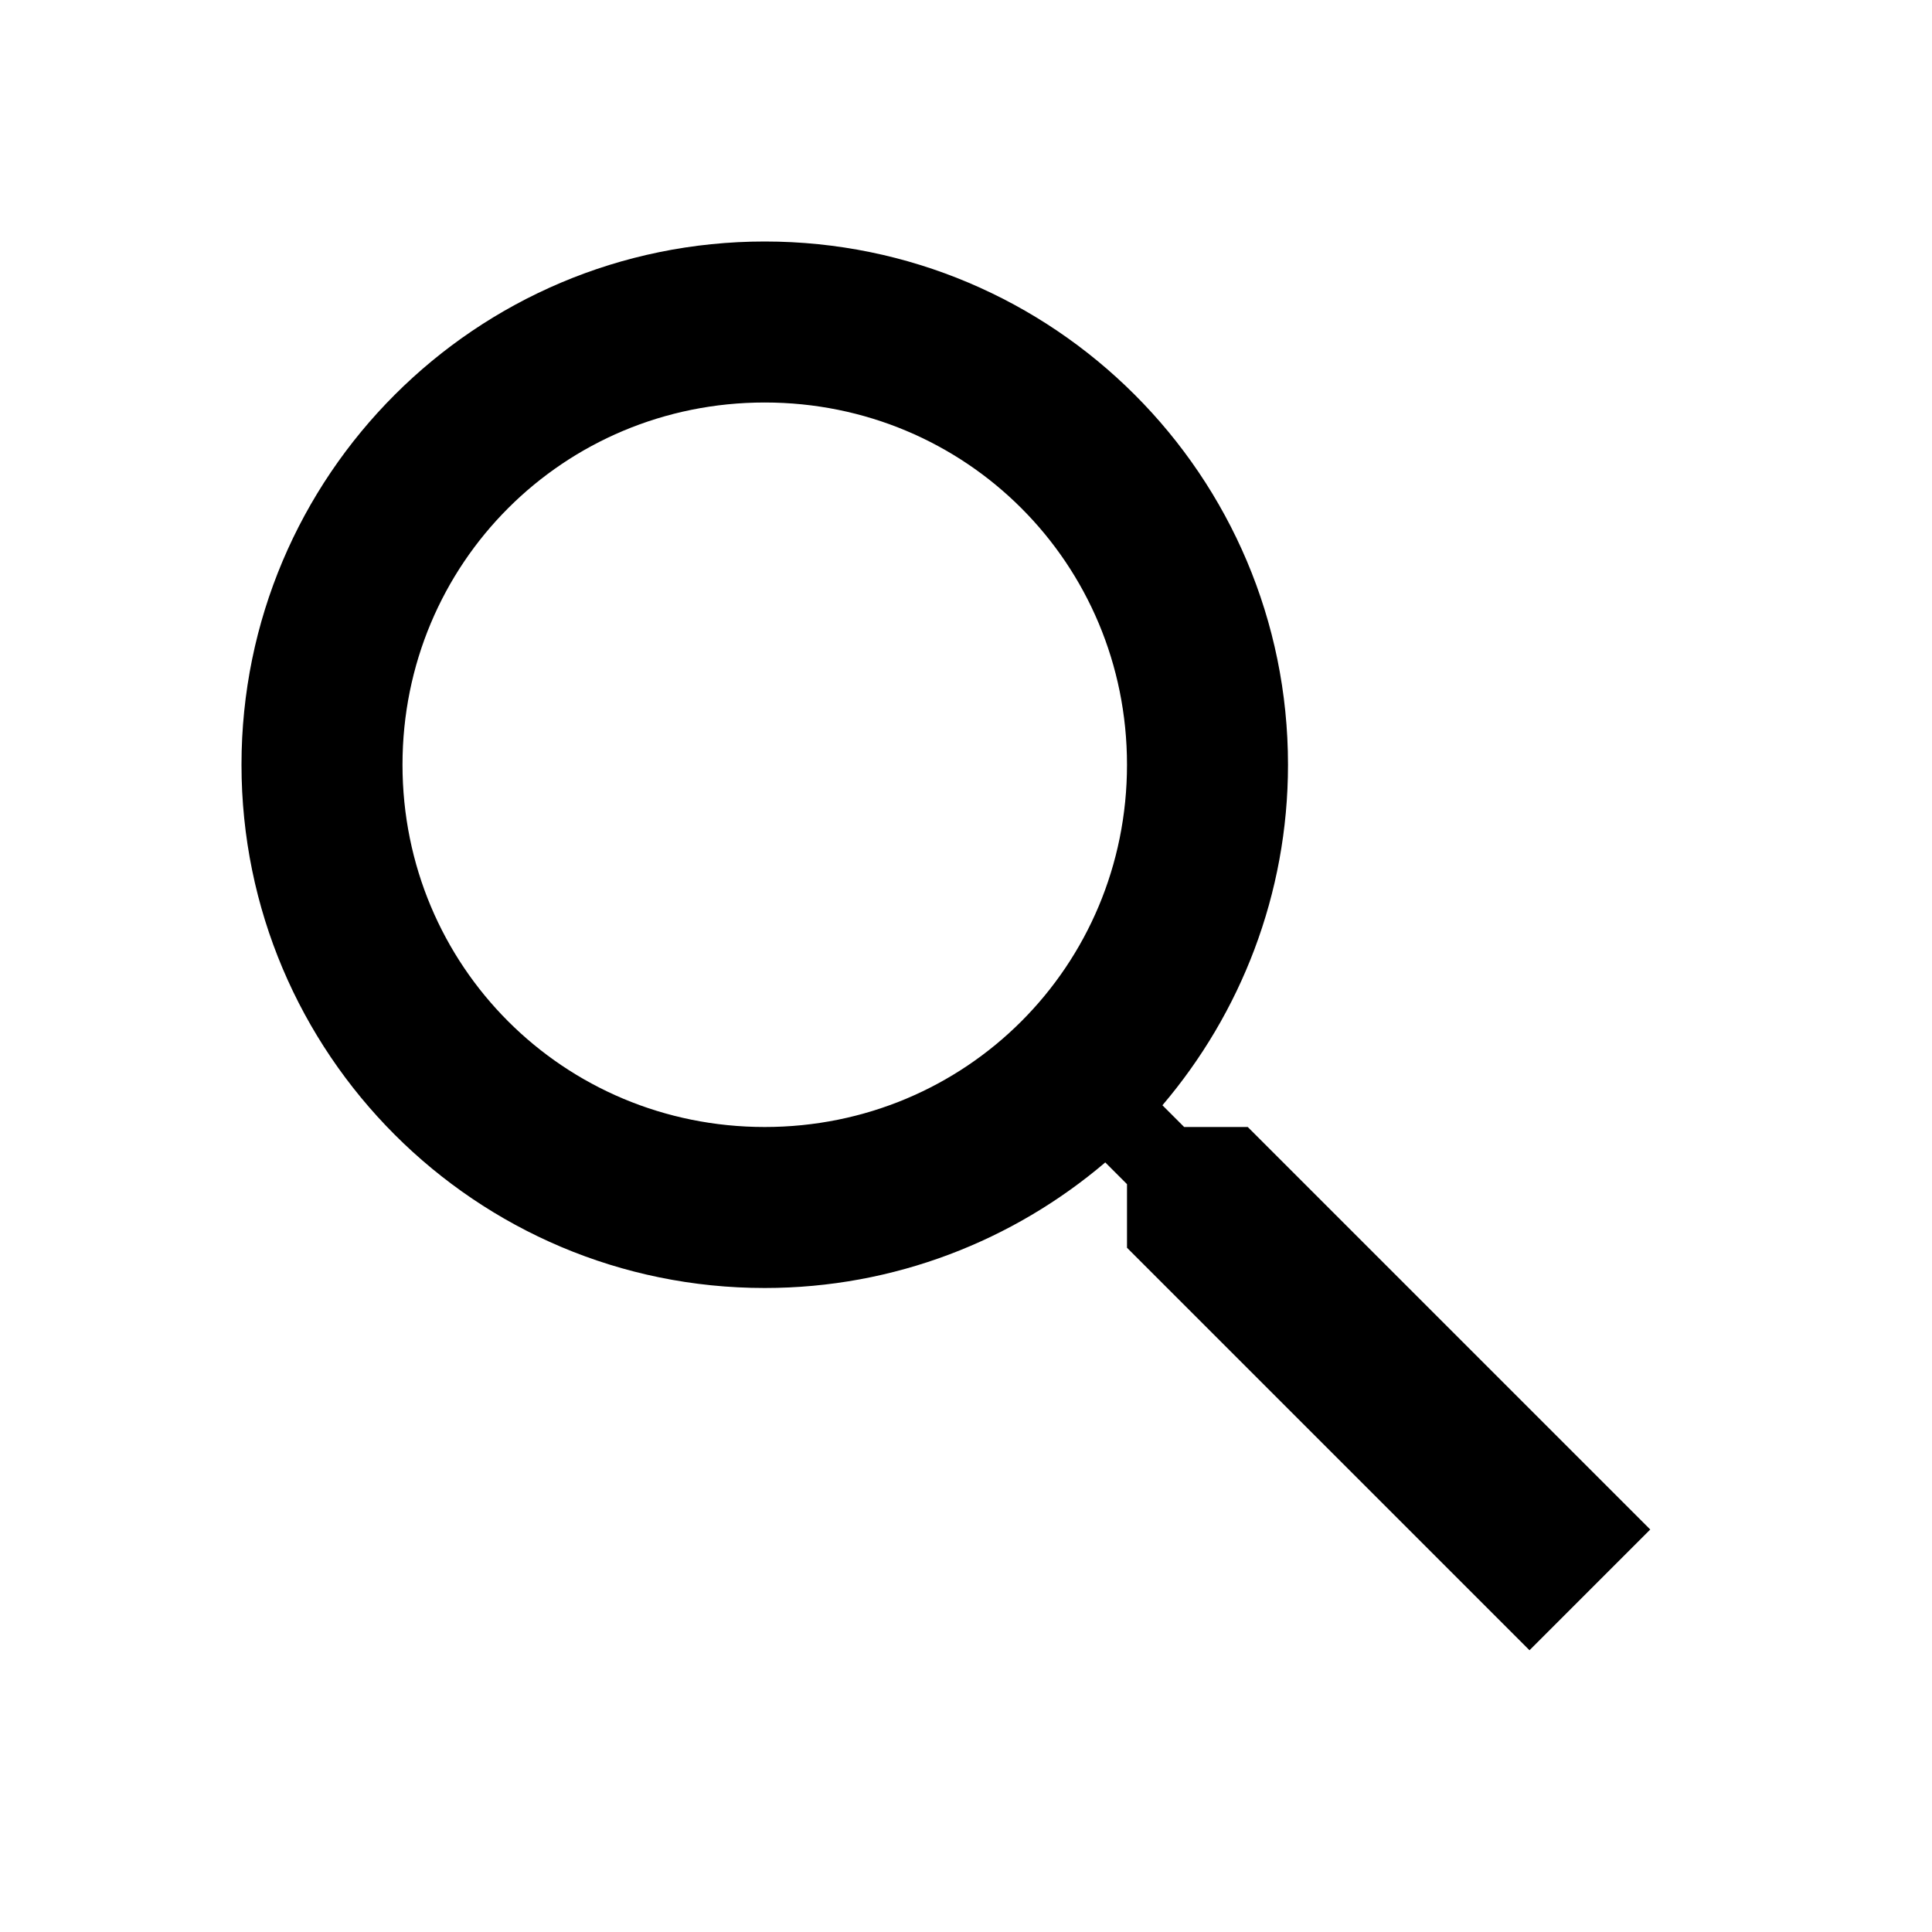
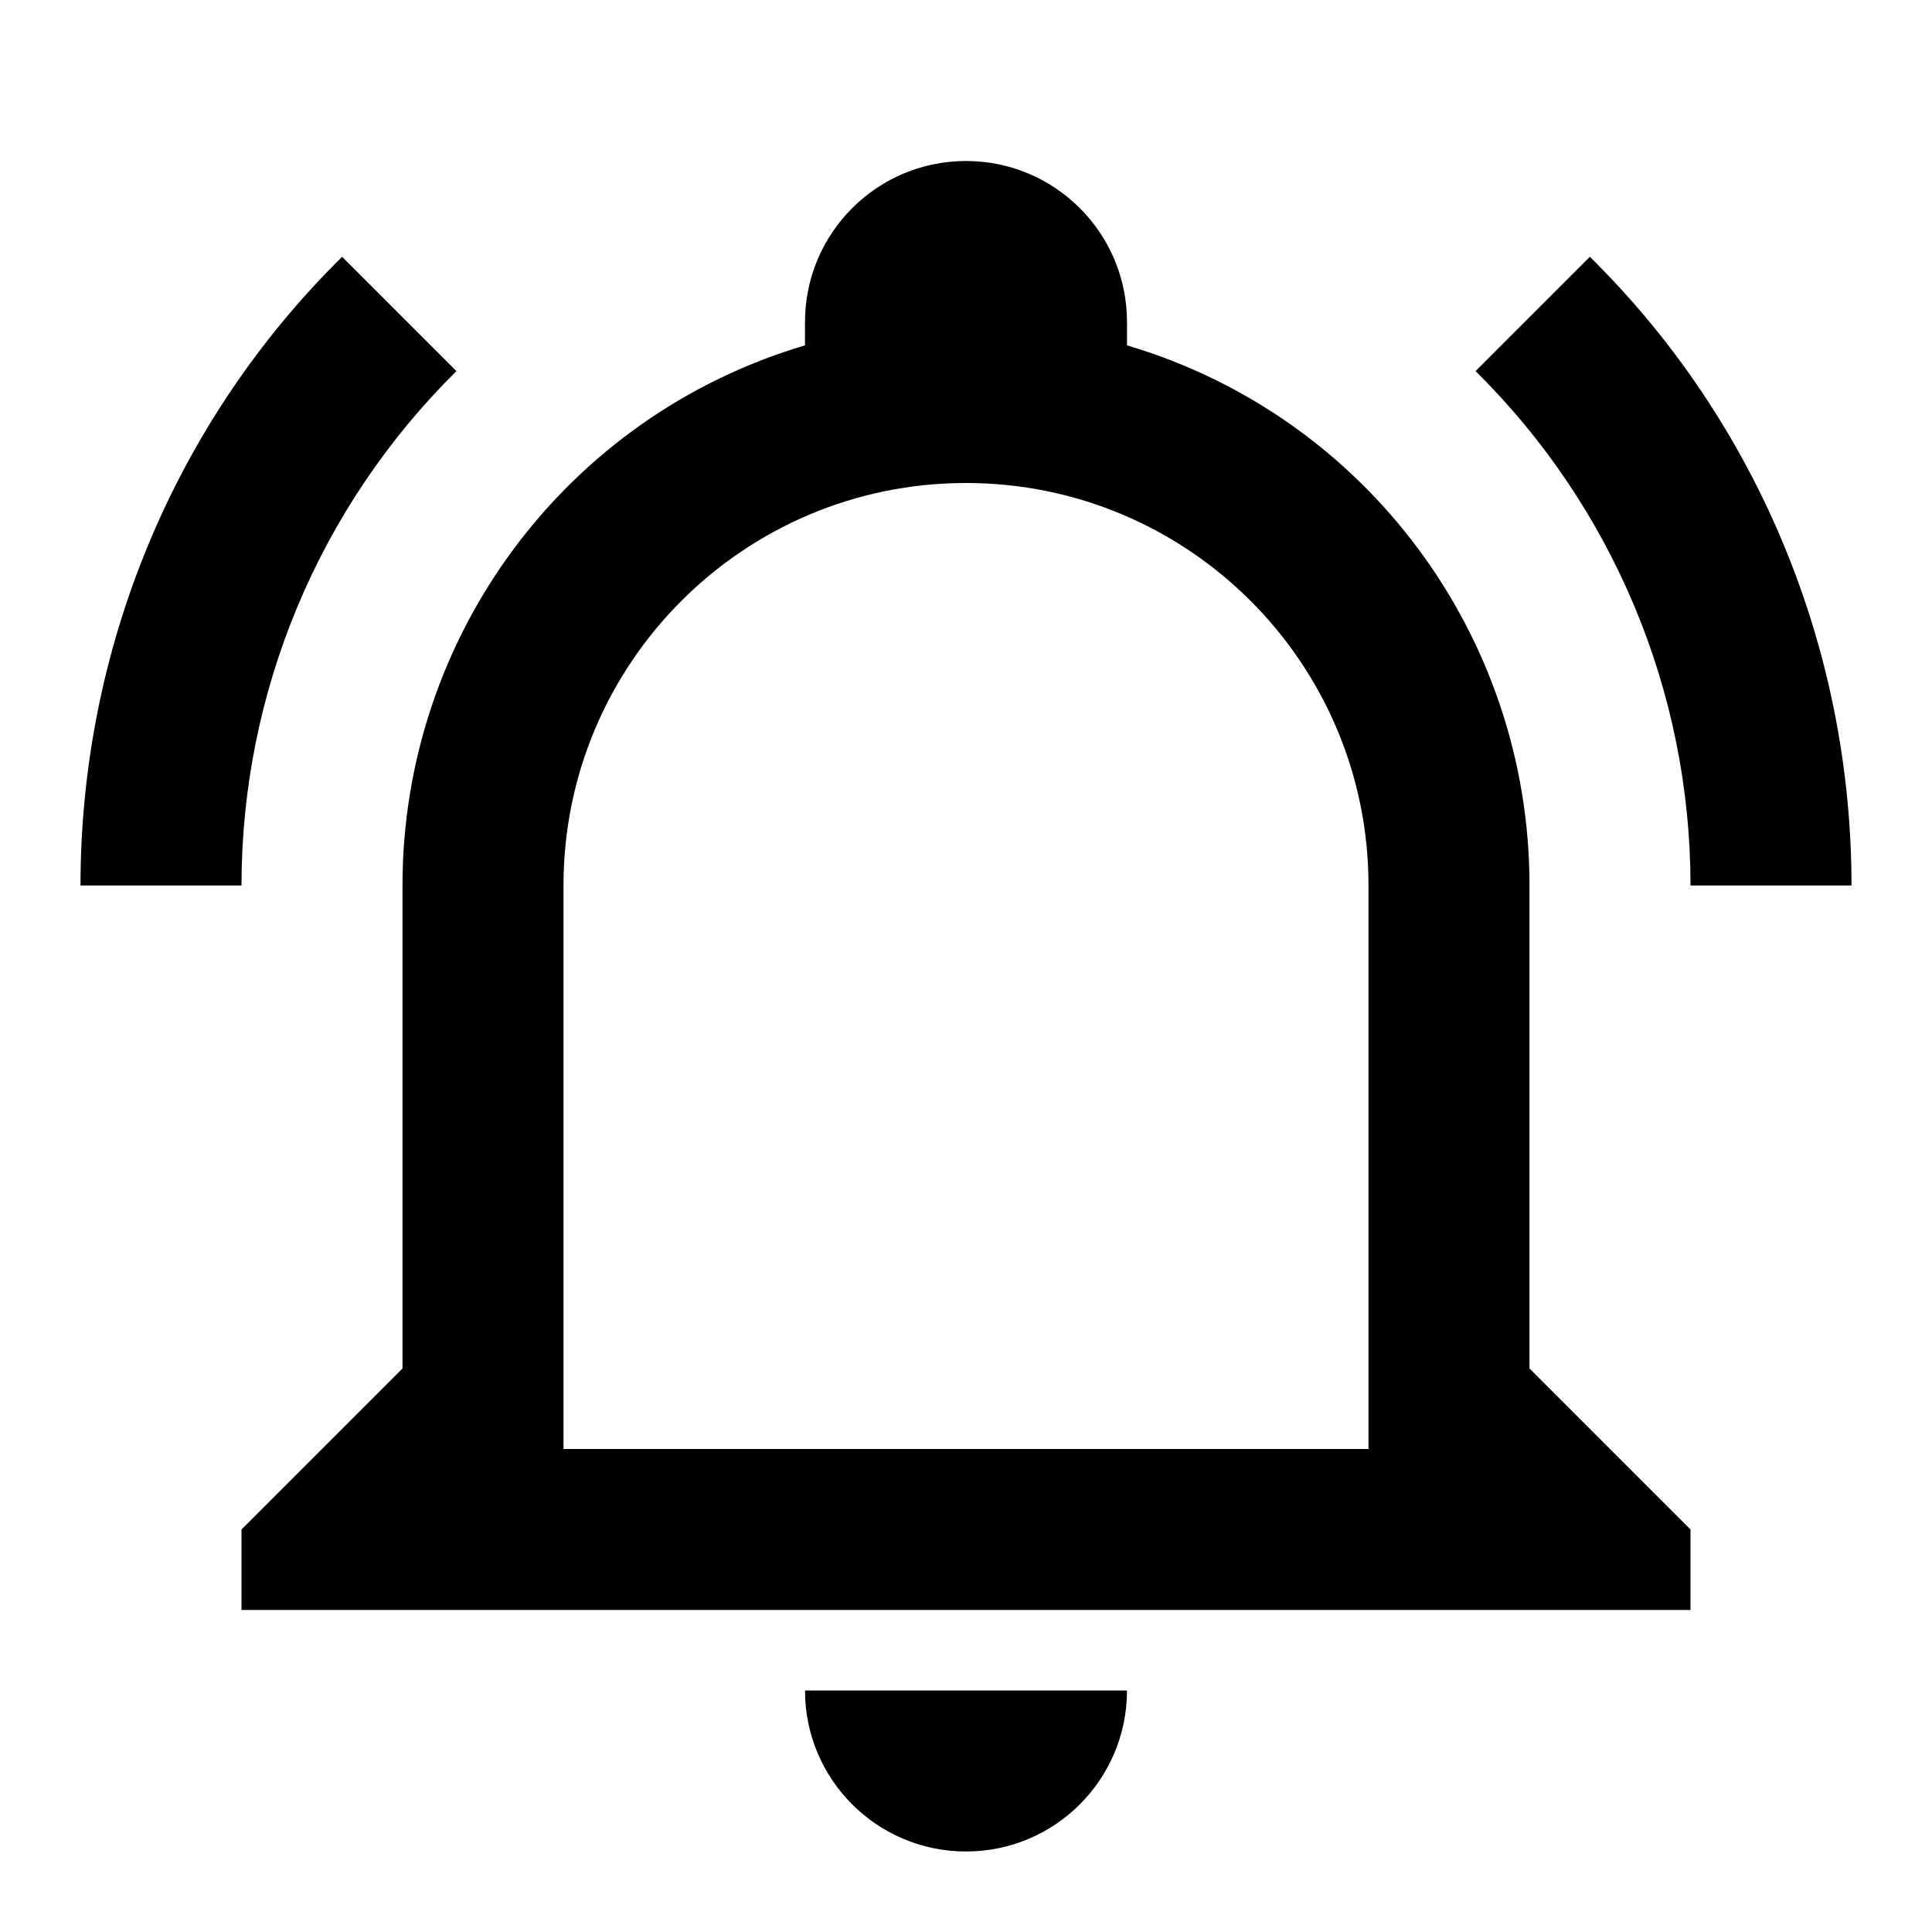
<svg xmlns="http://www.w3.org/2000/svg" viewBox="0 0 24 24">
-   <path d="M9.5,3A6.5,6.5 0 0,1 16,9.5C16,11.11 15.41,12.59 14.44,13.73L14.71,14H15.5L20.5,19L19,20.5L14,15.5V14.71L13.73,14.44C12.59,15.41 11.11,16 9.5,16A6.5,6.5 0 0,1 3,9.5A6.5,6.5 0 0,1 9.5,3M9.5,5C7,5 5,7 5,9.5C5,12 7,14 9.5,14C12,14 14,12 14,9.5C14,7 12,5 9.5,5Z" />
+   <path d="M10,21H14A2,2 0 0,1 12,23A2,2 0 0,1 10,21M21,19V20H3V19L5,17V11C5,7.9 7.03,5.17 10,4.29C10,4.19 10,4.1 10,4A2,2 0 0,1 12,2A2,2 0 0,1 14,4C14,4.1 14,4.19 14,4.29C16.97,5.17 19,7.9 19,11V17L21,19M17,11A5,5 0 0,0 12,6A5,5 0 0,0 7,11V18H17V11M19.75,3.19L18.33,4.61C20.04,6.3 21,8.6 21,11H23C23,8.07 21.84,5.25 19.75,3.19M1,11H3C3,8.6 3.96,6.3 5.67,4.61L4.25,3.19C2.16,5.25 1,8.07 1,11Z" />
</svg>
